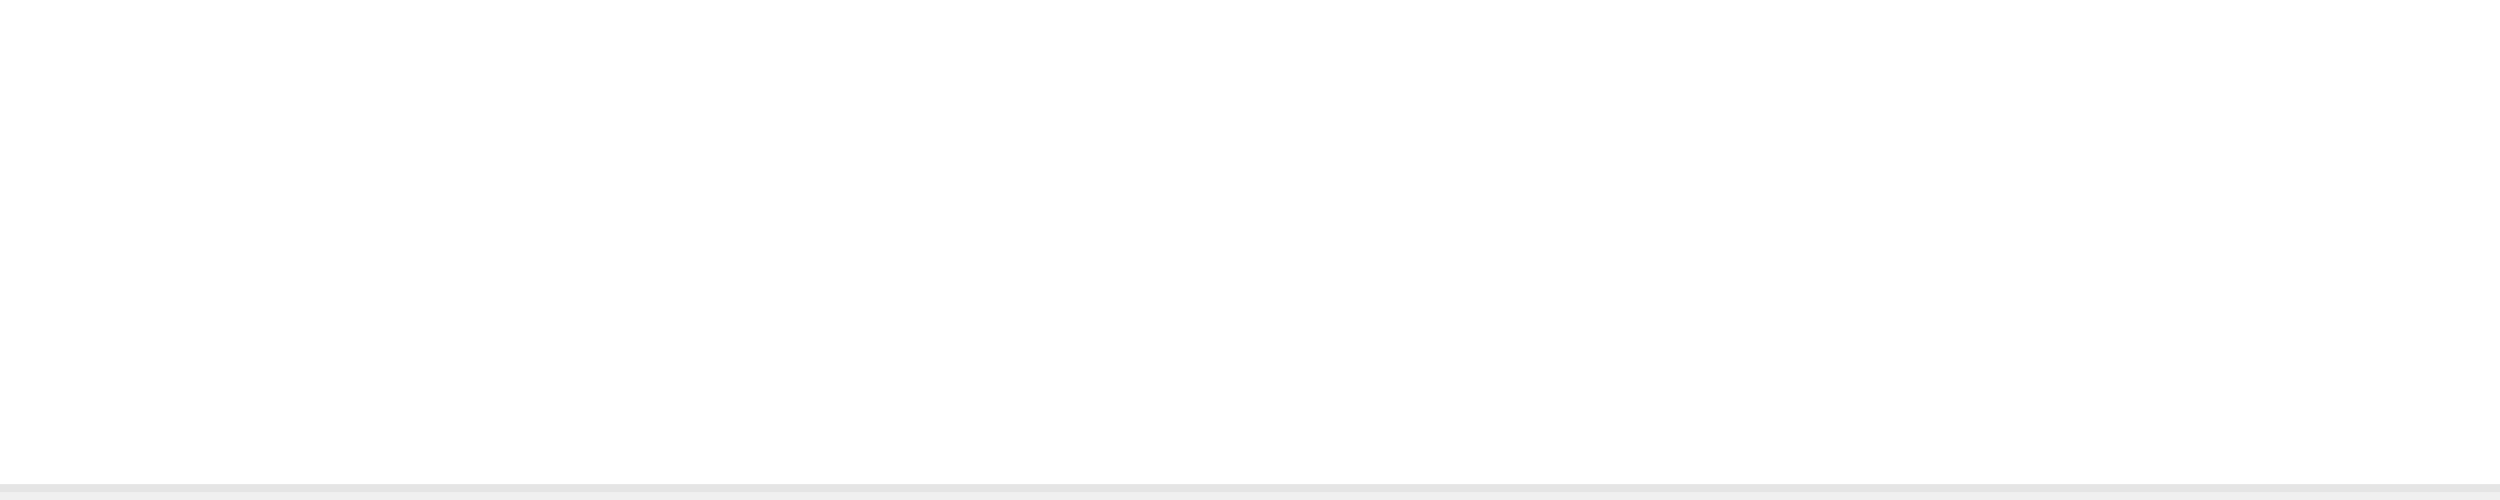
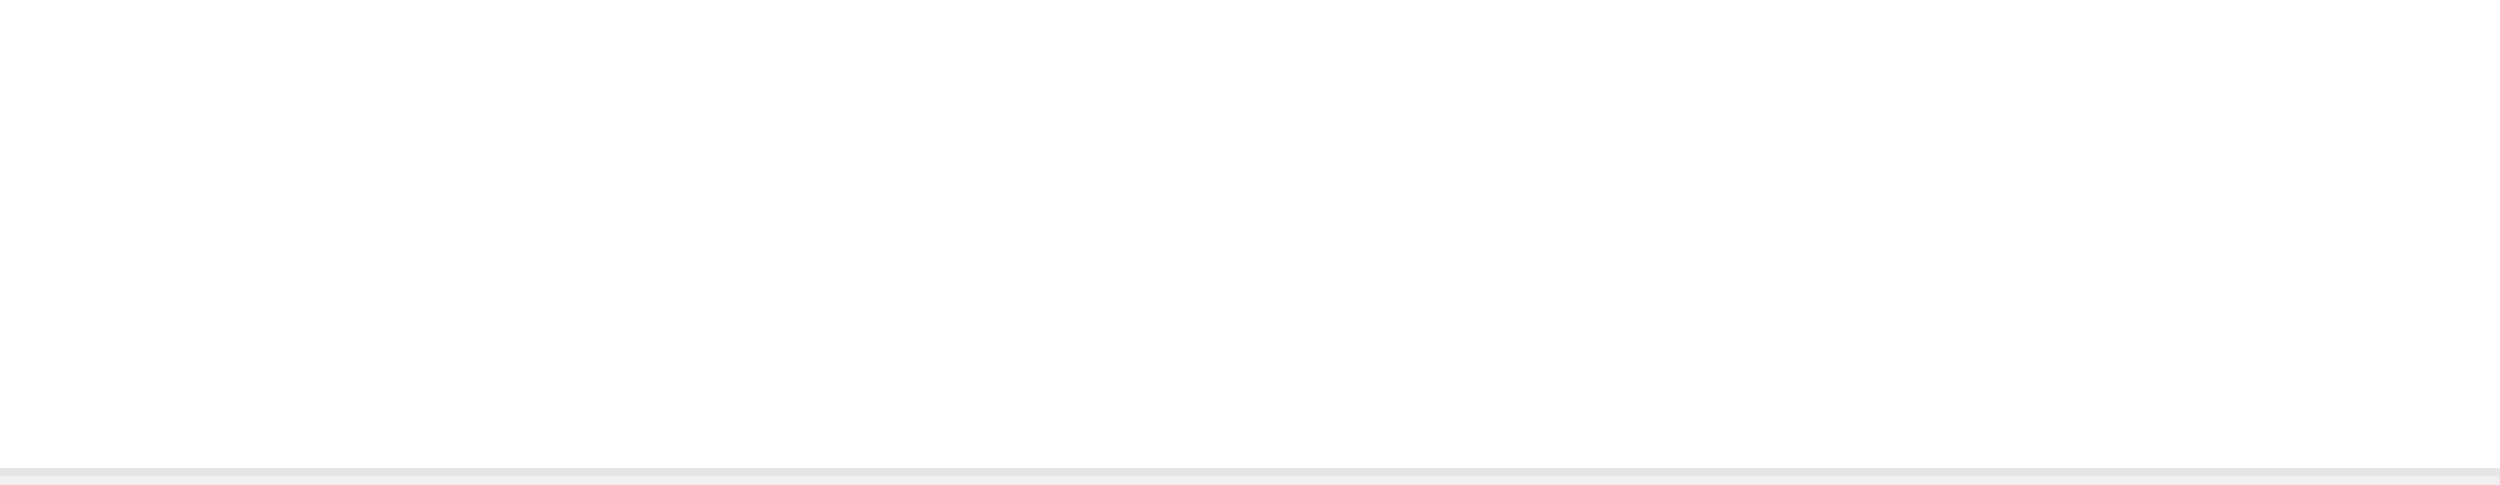
- <svg xmlns="http://www.w3.org/2000/svg" xmlns:xlink="http://www.w3.org/1999/xlink" version="1.1" width="315px" height="63px">
+ <svg xmlns="http://www.w3.org/2000/svg" xmlns:xlink="http://www.w3.org/1999/xlink" version="1.1" width="315px" height="61px">
  <defs>
-     <filter x="676px" y="545px" width="315px" height="63px" filterUnits="userSpaceOnUse" id="filter301">
+     <filter x="676px" y="669px" width="315px" height="61px" filterUnits="userSpaceOnUse" id="filter820">
      <feOffset dx="0" dy="1" in="SourceAlpha" result="shadowOffsetInner" />
      <feGaussianBlur stdDeviation="0" in="shadowOffsetInner" result="shadowGaussian" />
      <feComposite in2="shadowGaussian" operator="atop" in="SourceAlpha" result="shadowComposite" />
      <feColorMatrix type="matrix" values="0 0 0 0 0.949  0 0 0 0 0.949  0 0 0 0 0.949  0 0 0 0.349 0  " in="shadowComposite" />
    </filter>
-     <g id="widget302">
-       <path d="M 676 545  L 991 545  L 991 606  L 676 606  L 676 545  Z " fill-rule="nonzero" fill="#ffffff" stroke="none" />
-       <path d="M 991 606.5  L 676 606.5  " stroke-width="1" stroke="#d7d7d7" fill="none" stroke-opacity="0.412" />
+     <g id="widget821">
+       <path d="M 676 669  L 991 669  L 991 728  L 676 728  L 676 669  Z " fill-rule="nonzero" fill="#ffffff" stroke="none" />
+       <path d="M 991 728.5  L 676 728.5  " stroke-width="1" stroke="#d7d7d7" fill="none" stroke-opacity="0.412" />
    </g>
  </defs>
-   <g transform="matrix(1 0 0 1 -676 -545 )">
-     <use xlink:href="#widget302" filter="url(#filter301)" />
-     <use xlink:href="#widget302" />
+   <g transform="matrix(1 0 0 1 -676 -669 )">
+     <use xlink:href="#widget821" filter="url(#filter820)" />
+     <use xlink:href="#widget821" />
  </g>
</svg>
